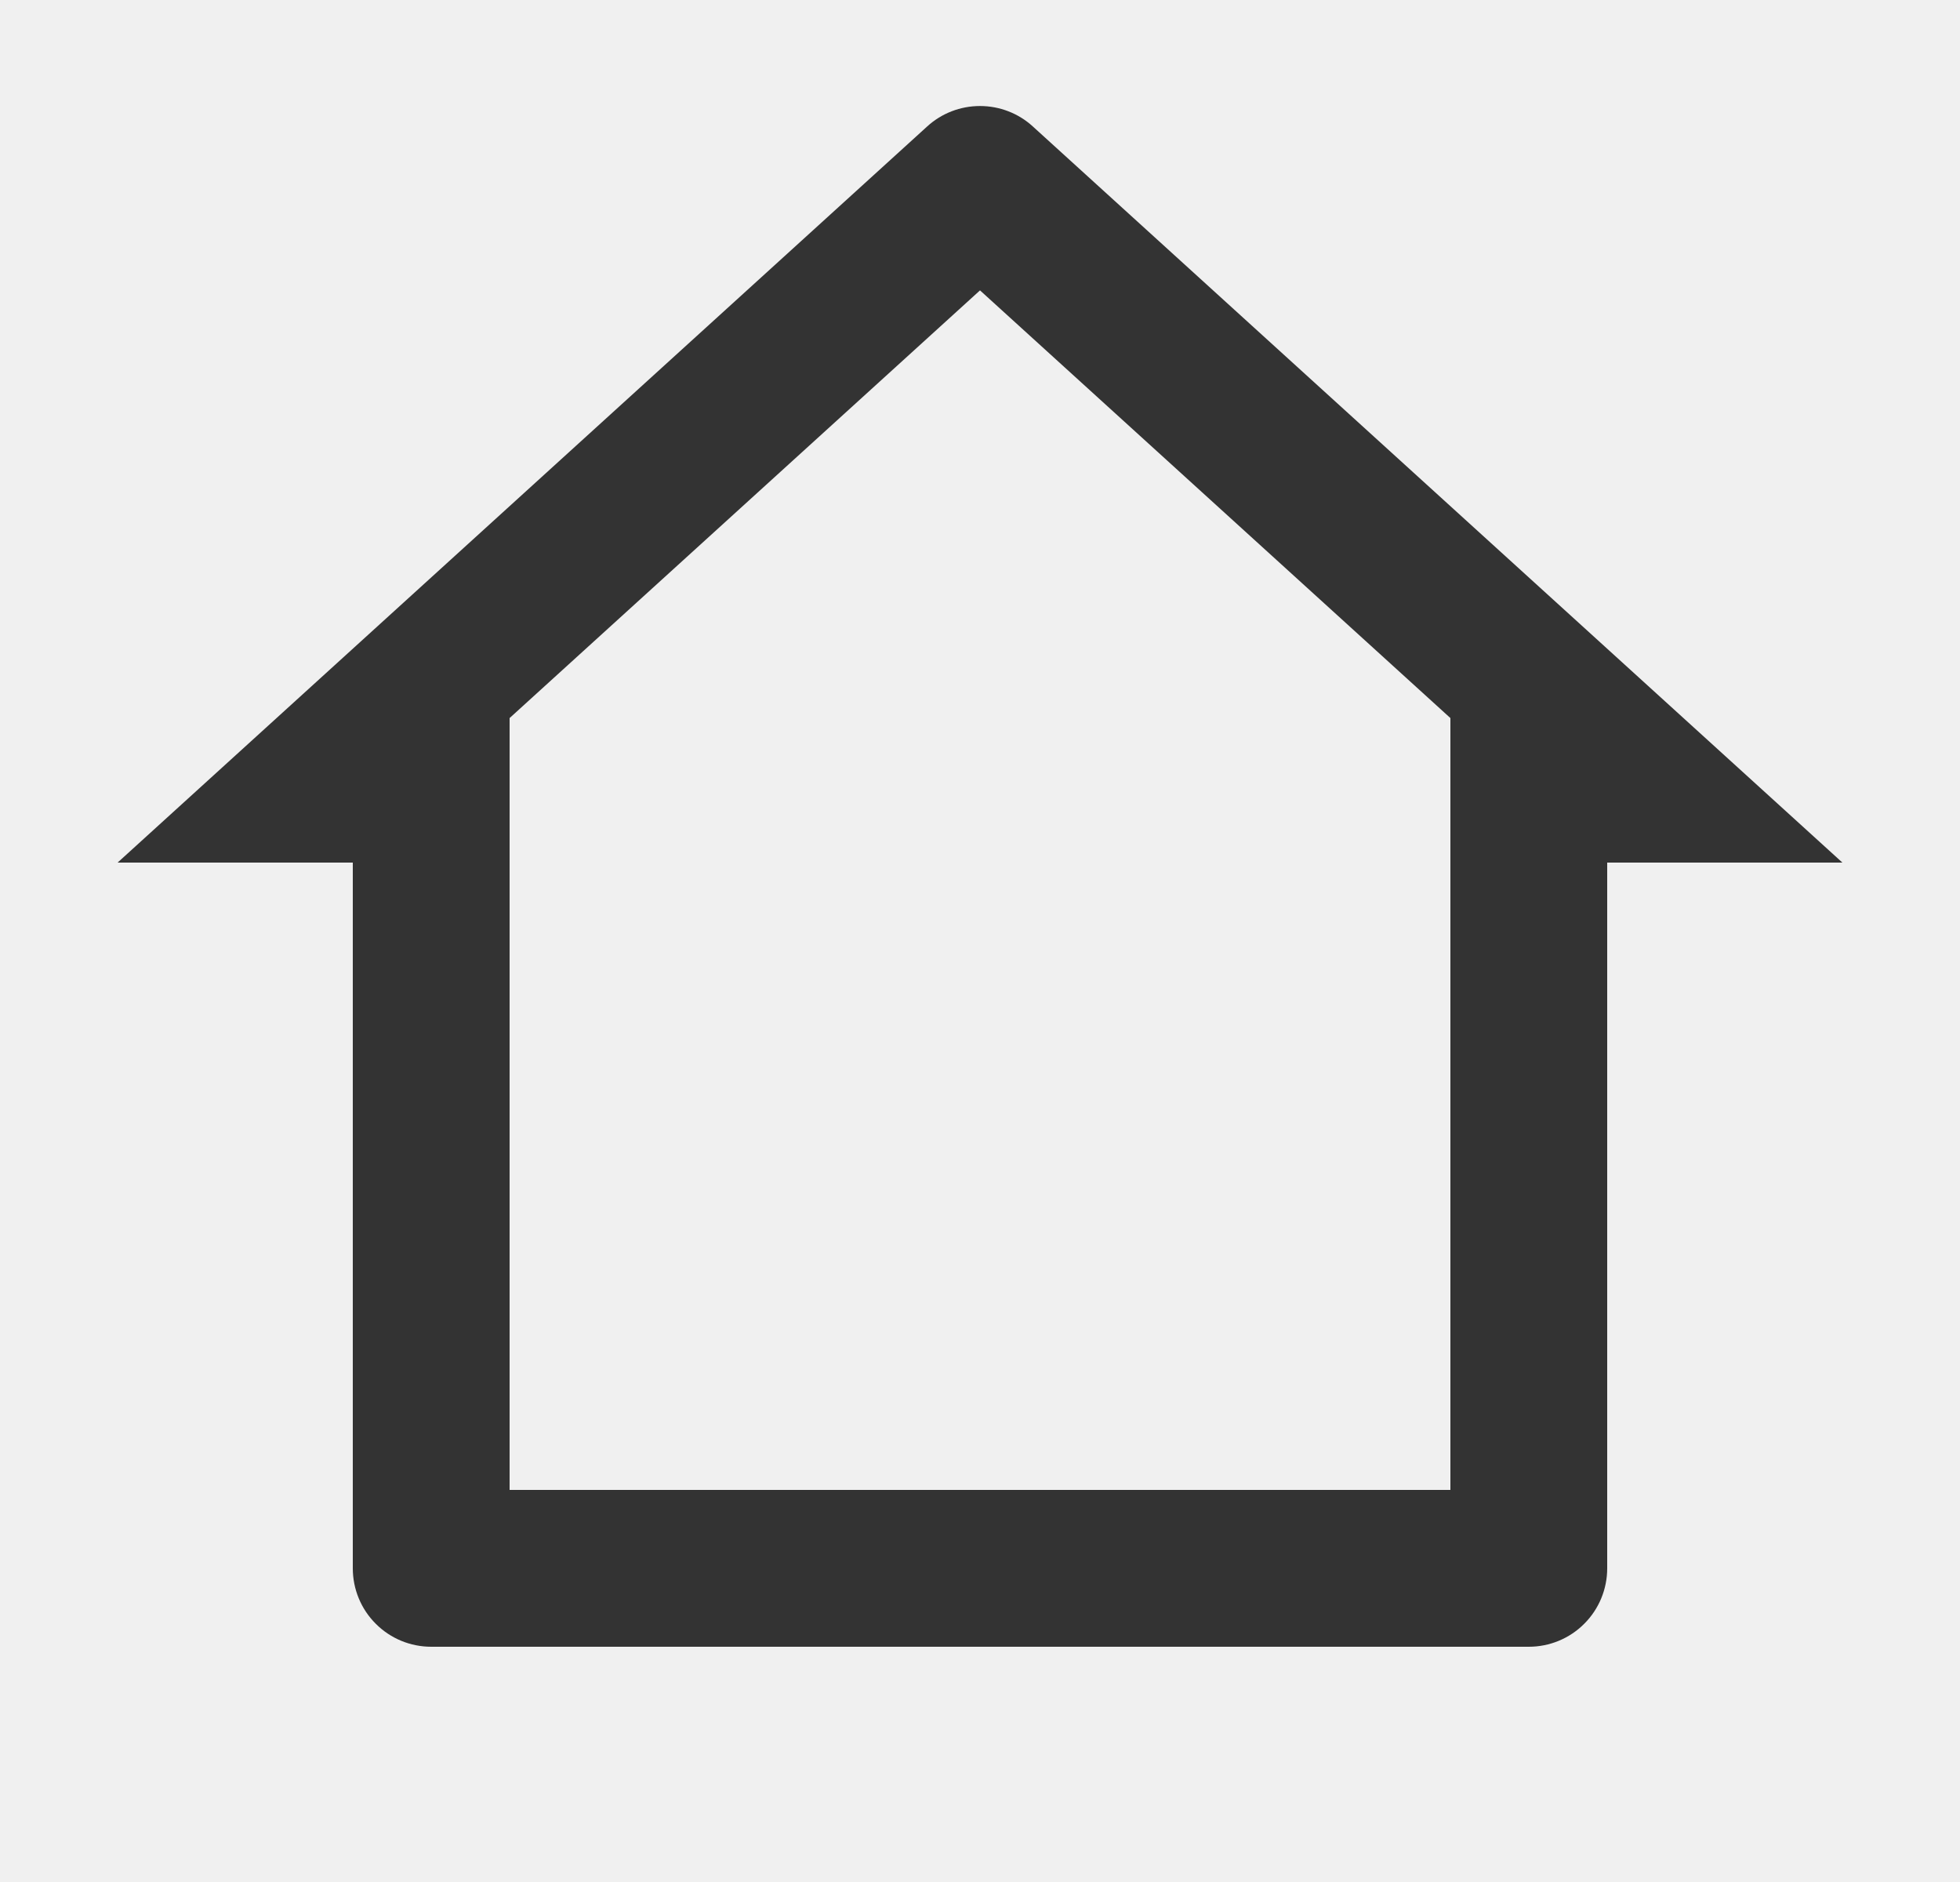
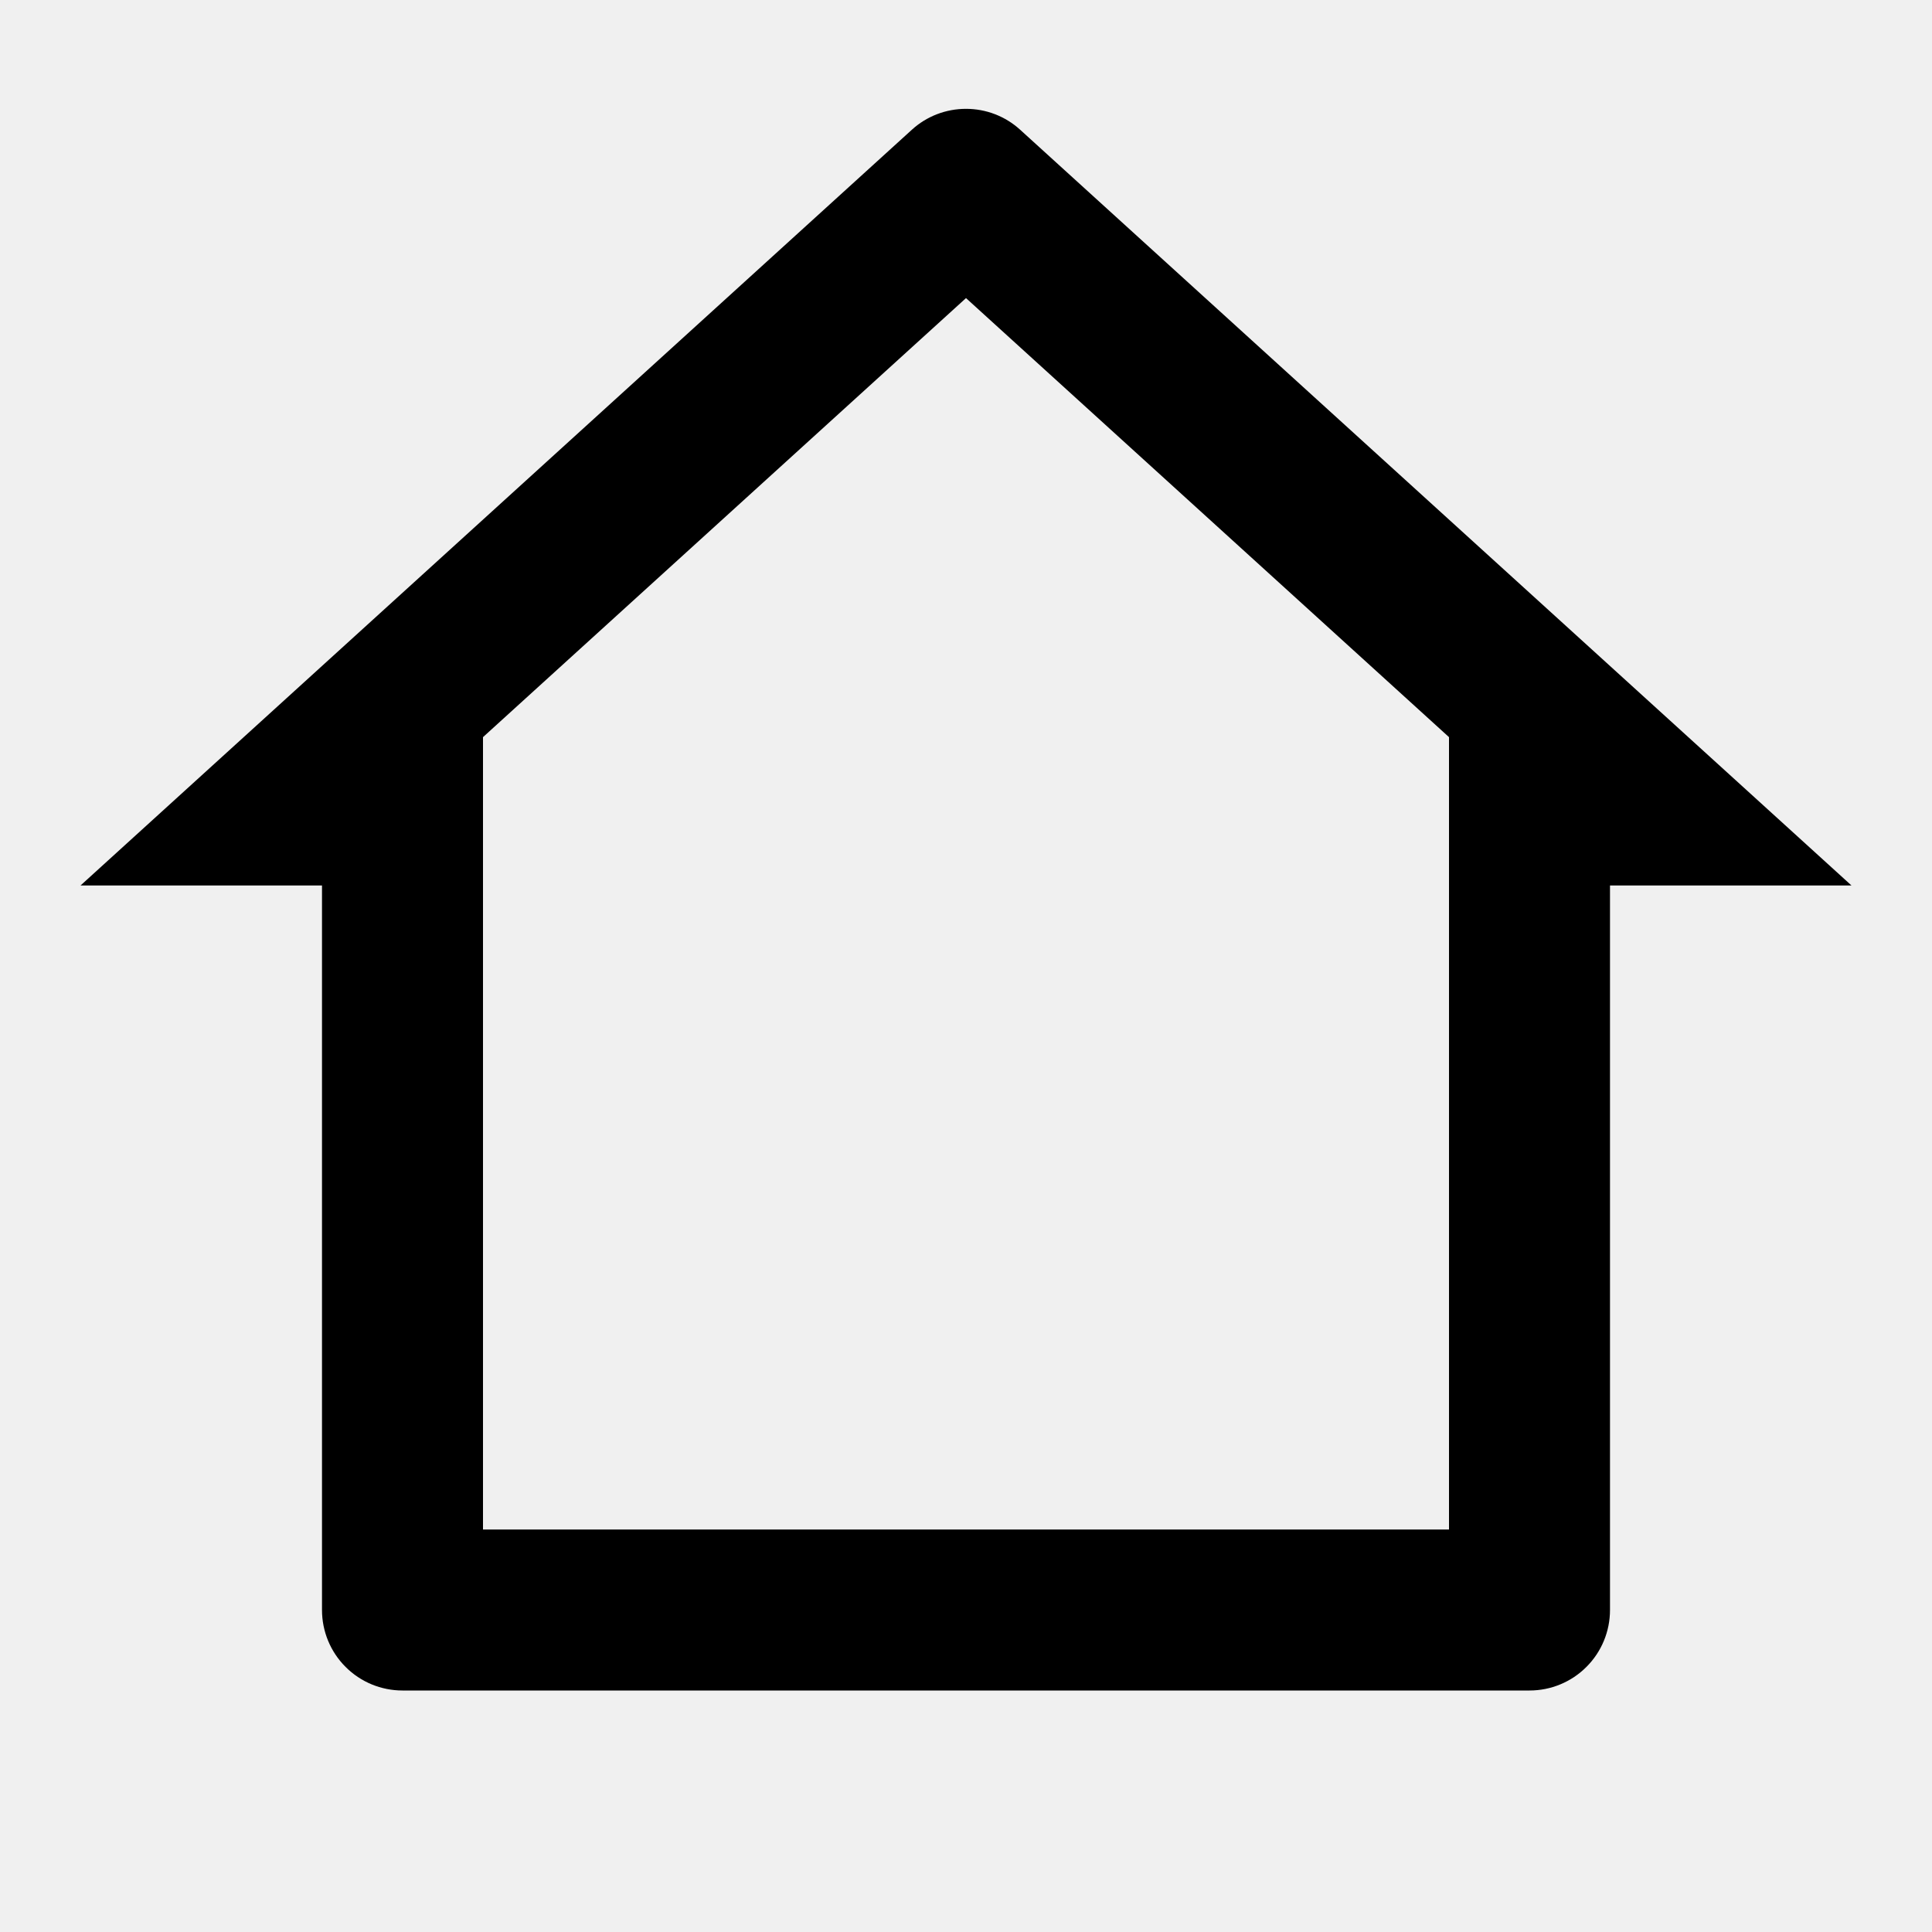
- <svg xmlns="http://www.w3.org/2000/svg" width="25" height="24" viewBox="0 0 25 24" fill="none">
-   <g clip-path="url(#clip0_197_3689)">
-     <path d="M19.5 21H5.5C5.235 21 4.98 20.895 4.793 20.707C4.605 20.52 4.5 20.265 4.5 20V11H1.5L11.827 1.612C12.011 1.444 12.251 1.352 12.5 1.352C12.749 1.352 12.989 1.444 13.173 1.612L23.5 11H20.5V20C20.5 20.265 20.395 20.52 20.207 20.707C20.02 20.895 19.765 21 19.5 21ZM6.5 19H18.5V9.157L12.5 3.703L6.5 9.157V19Z" fill="#333333" />
-   </g>
-   <defs>
-     <clipPath id="clip0_197_3689">
-       <rect width="24" height="24" fill="white" transform="translate(0.5)" />
-     </clipPath>
-   </defs>
+ <svg xmlns="http://www.w3.org/2000/svg" viewBox="0.5 0 24 24">
+   <path d="M19.5 21H5.5C5.235 21 4.98 20.895 4.793 20.707C4.605 20.52 4.5 20.265 4.5 20V11H1.5L11.827 1.612C12.011 1.444 12.251 1.352 12.5 1.352C12.749 1.352 12.989 1.444 13.173 1.612L23.5 11H20.5V20C20.5 20.265 20.395 20.52 20.207 20.707C20.02 20.895 19.765 21 19.5 21ZM6.5 19H18.5V9.157L12.5 3.703L6.5 9.157V19Z" />
</svg>
